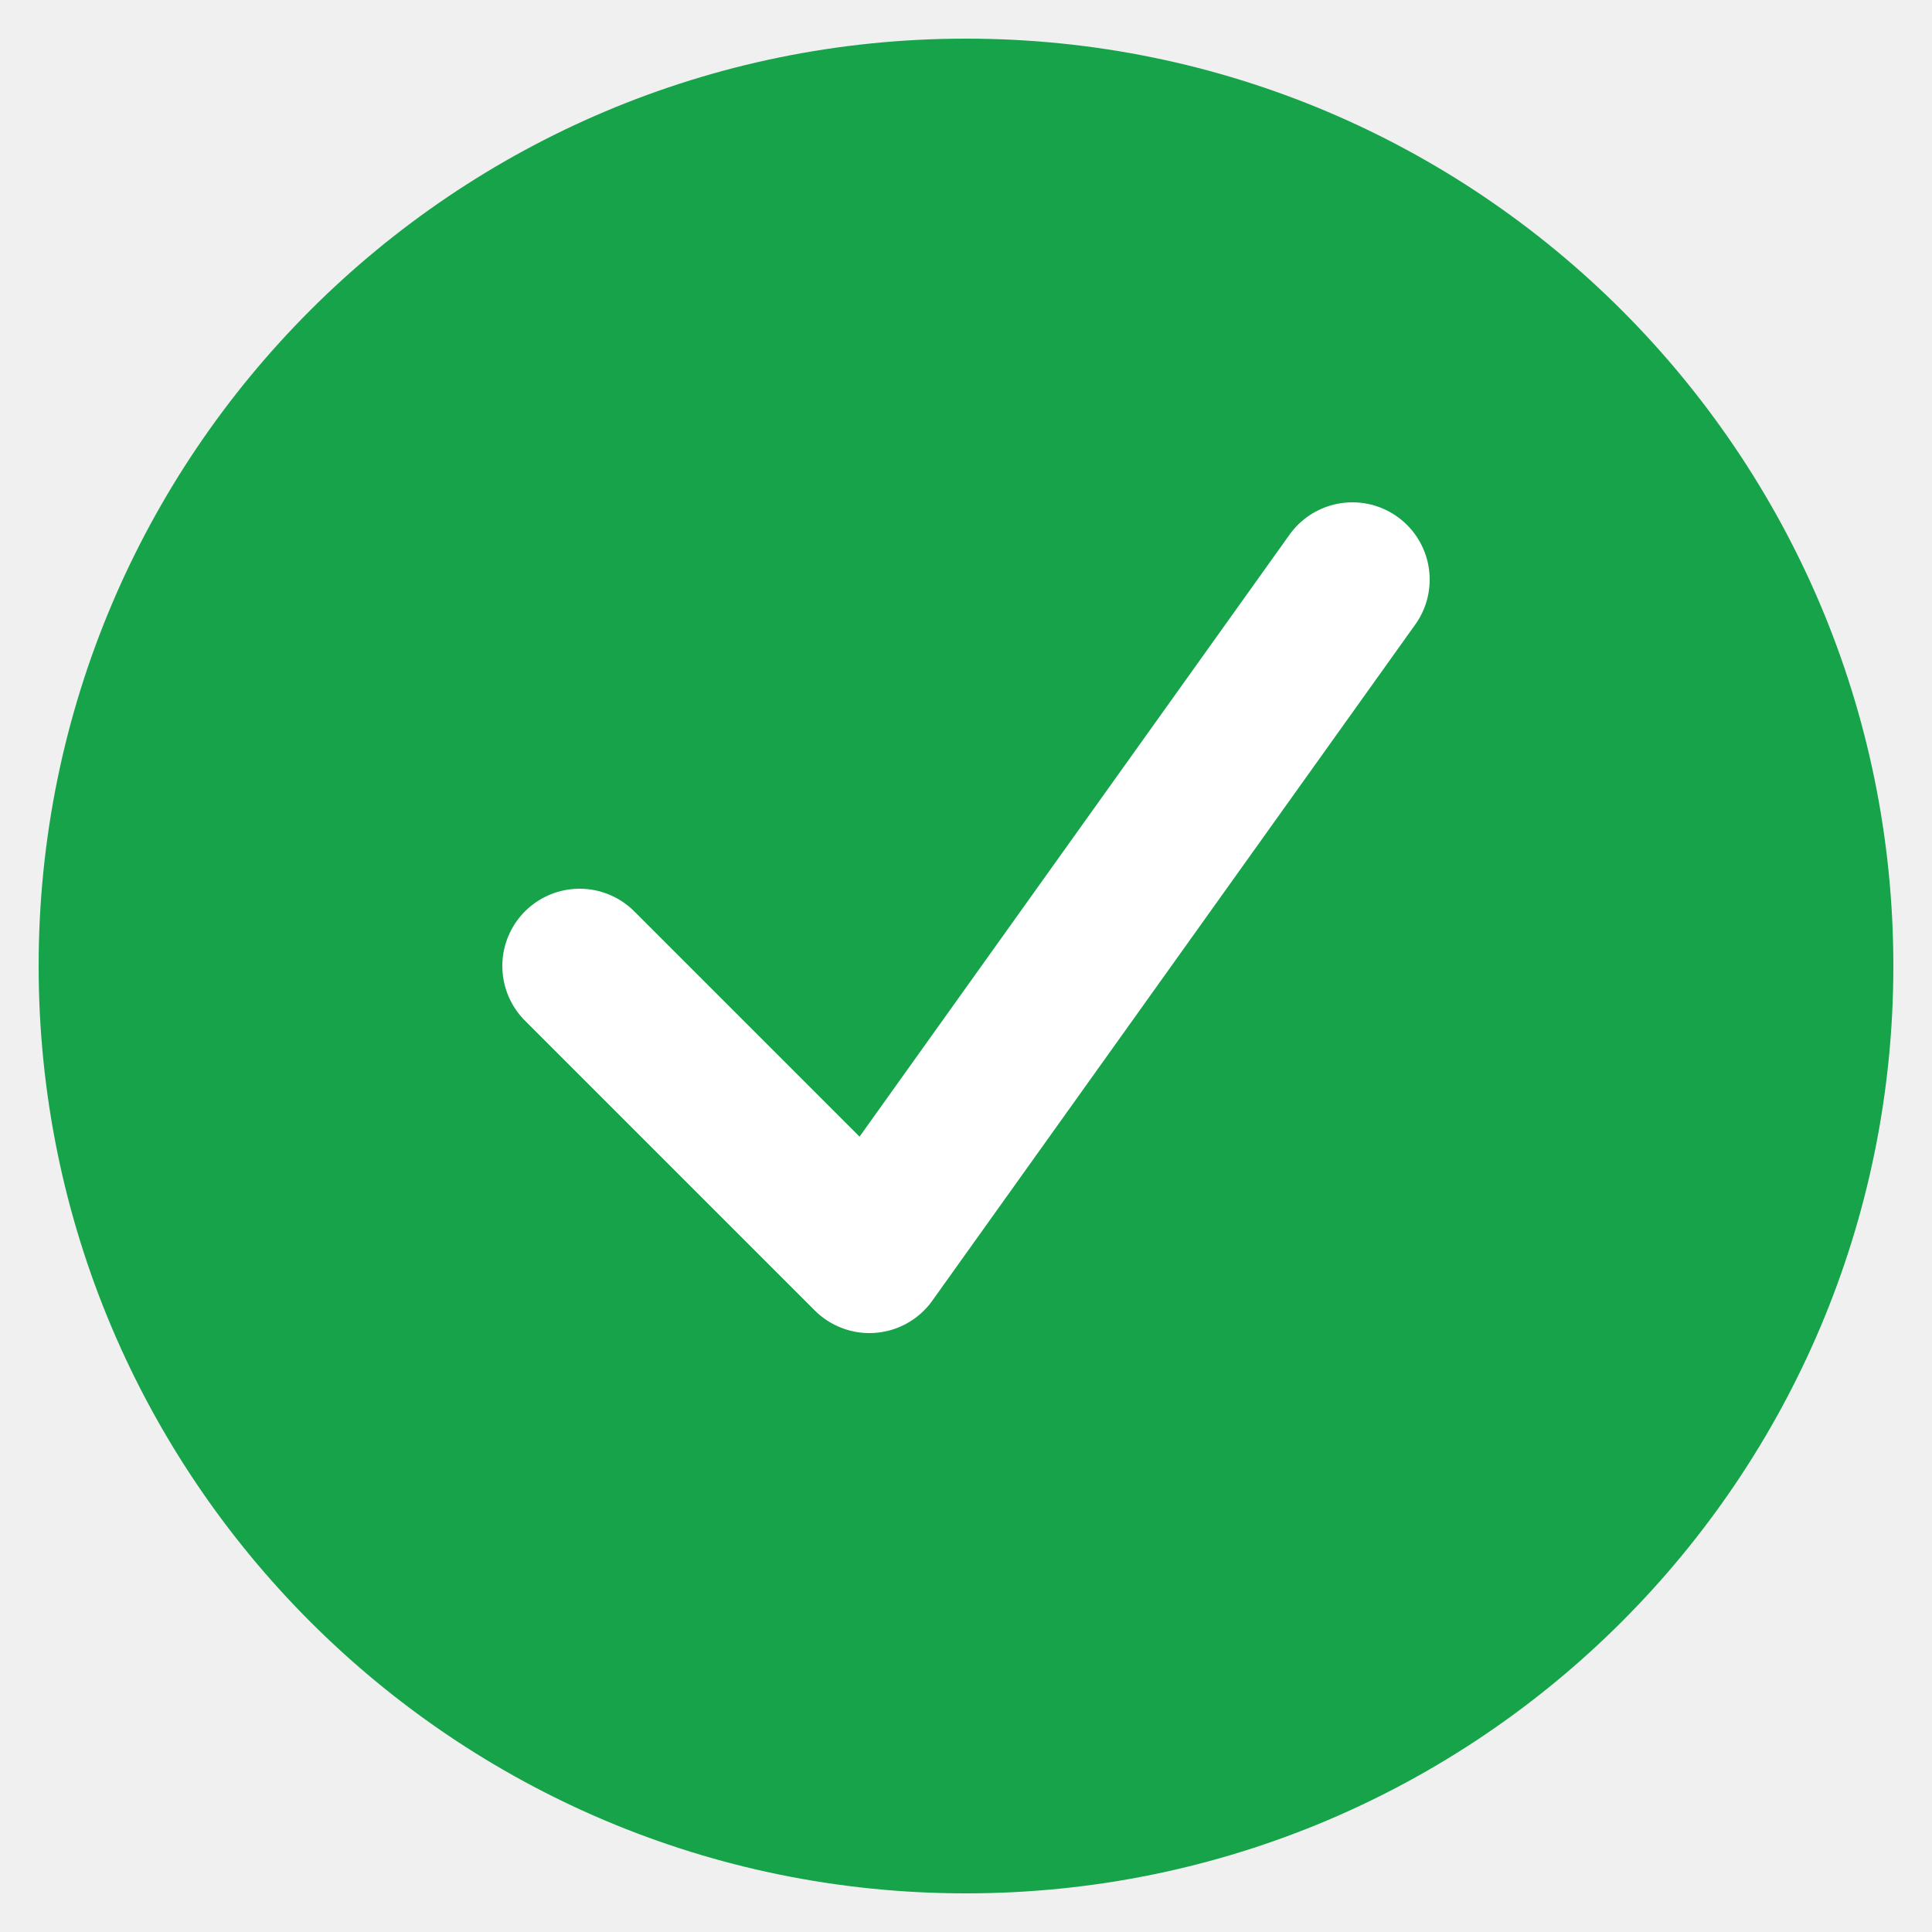
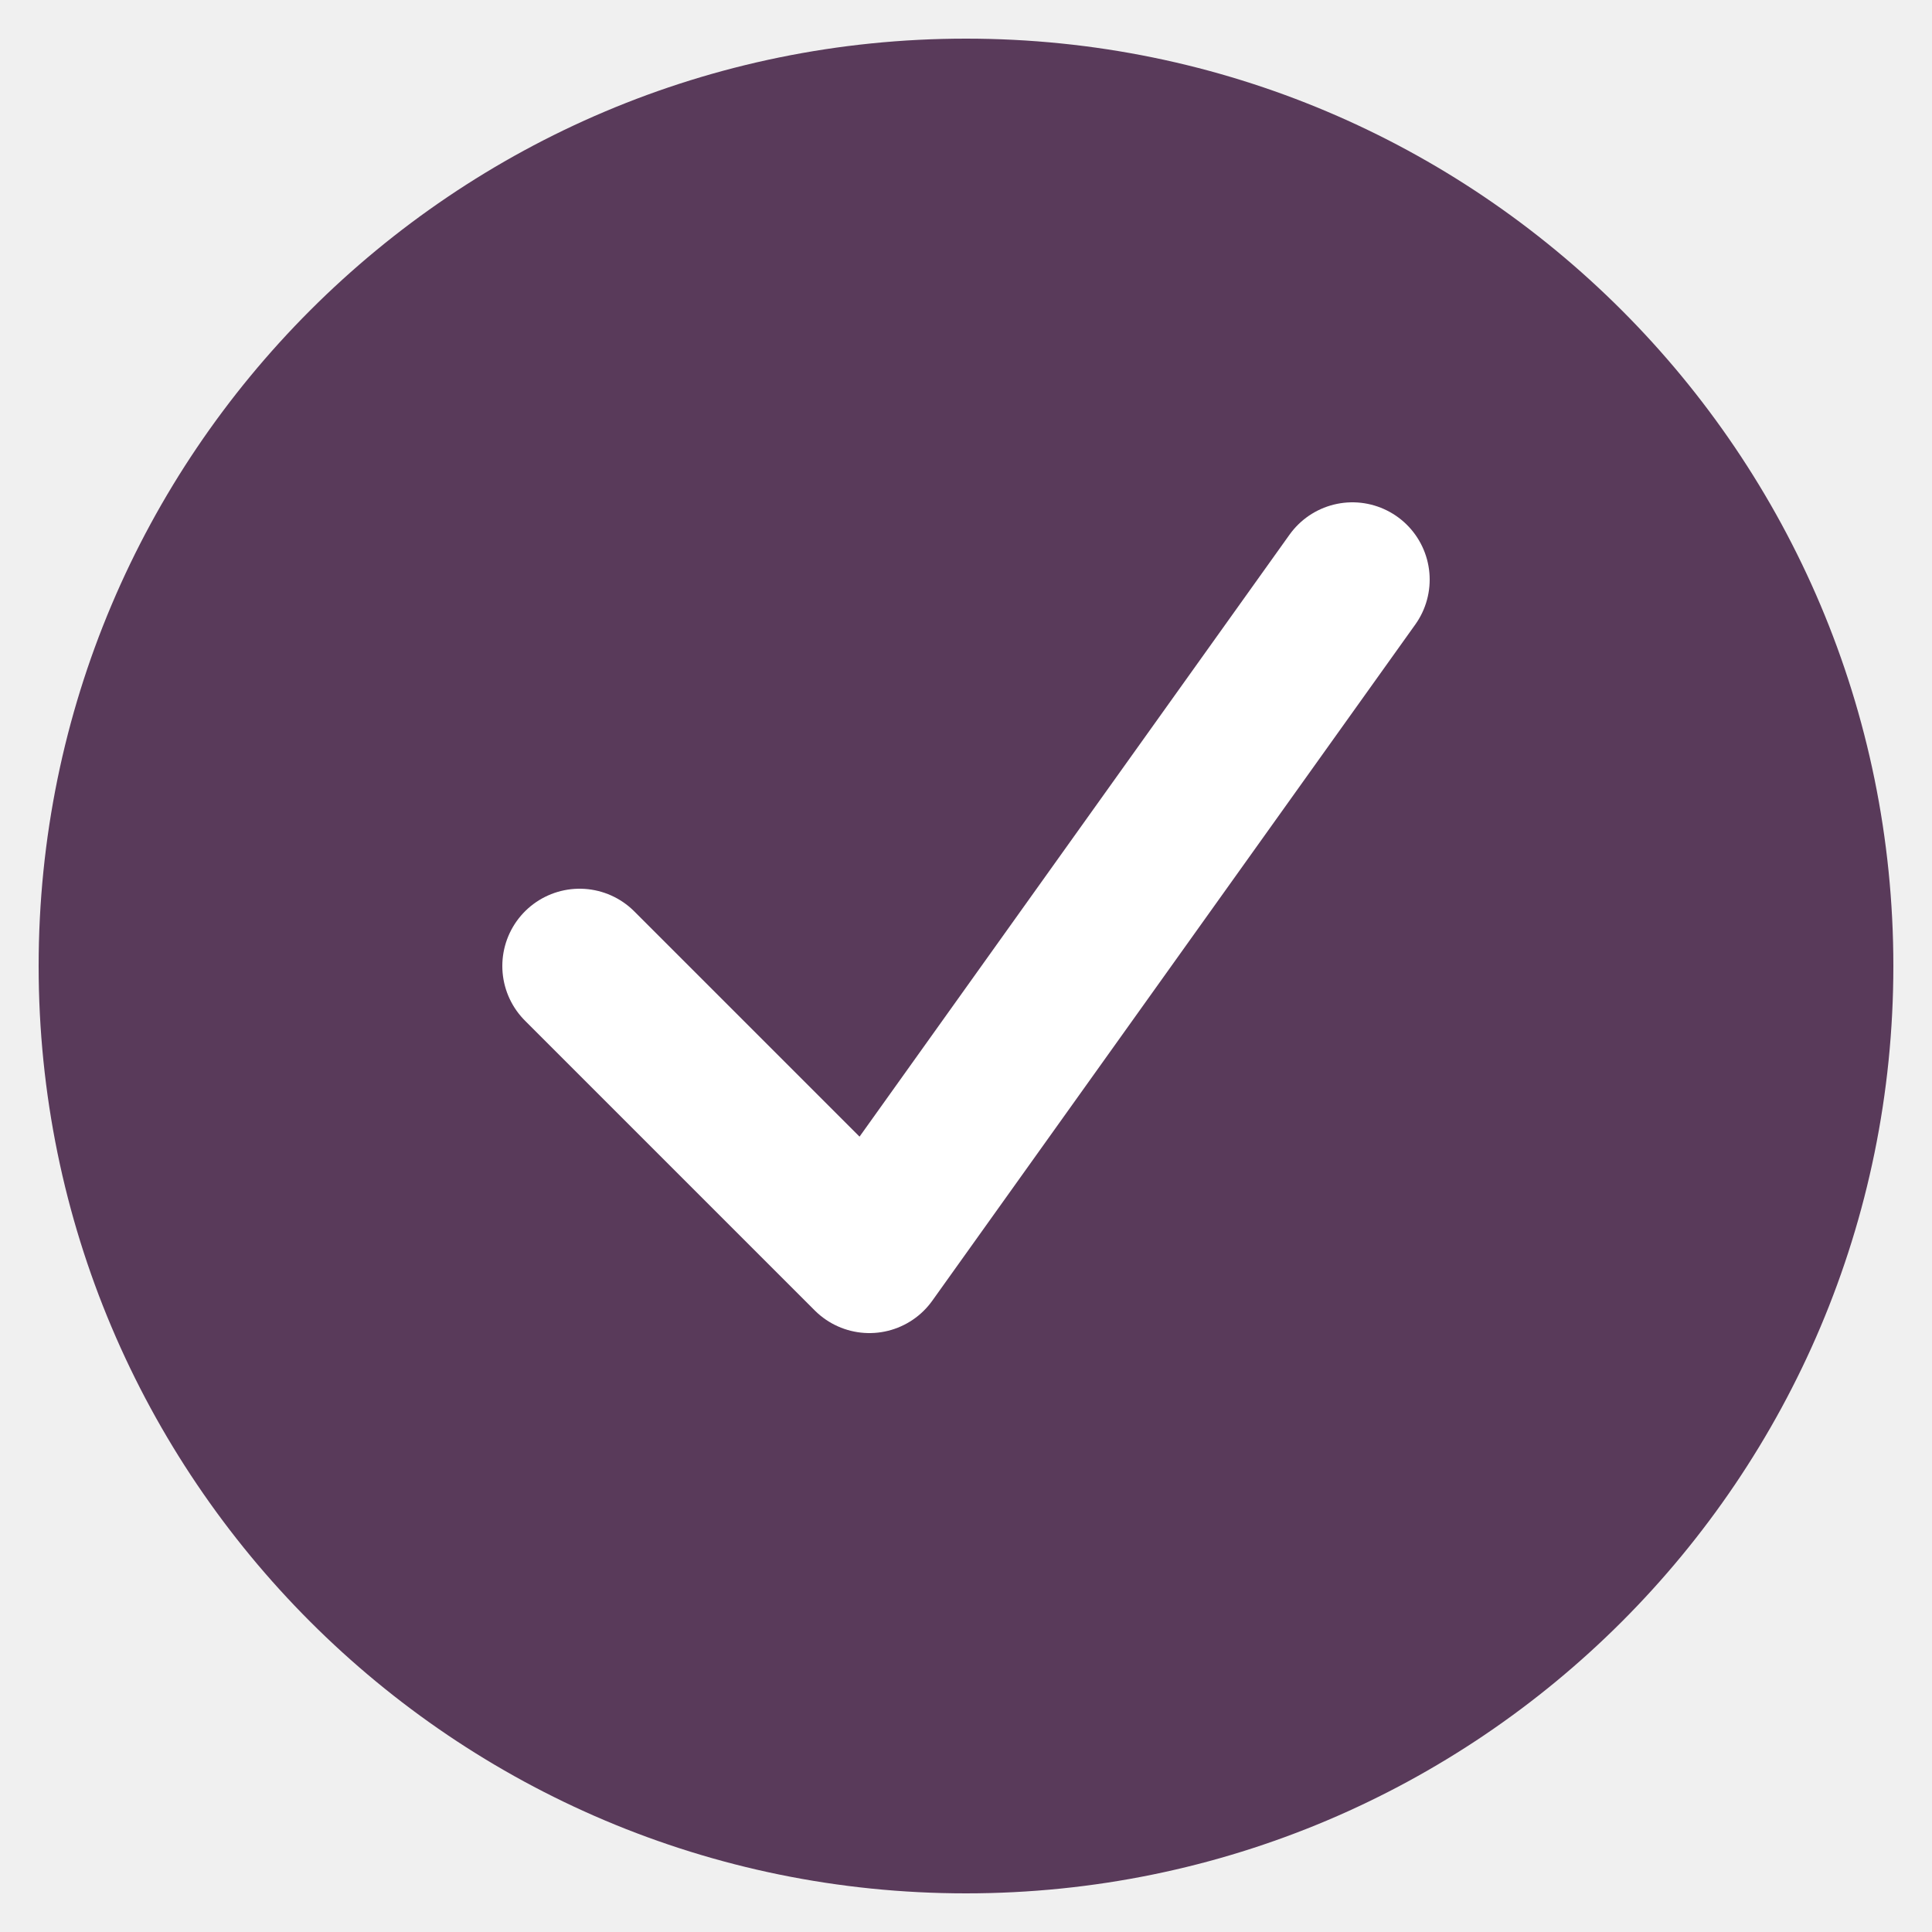
<svg xmlns="http://www.w3.org/2000/svg" viewBox="0 0 100 100">
-   <circle cx="50" cy="50" r="48" fill="#16a34a" />
+   <circle cx="50" cy="50" r="48" fill="#593A5A" />
  <path d="M30 50 L45 65 L70 30" stroke="white" stroke-width="8" fill="none" stroke-linecap="round" stroke-linejoin="round" />
</svg>
